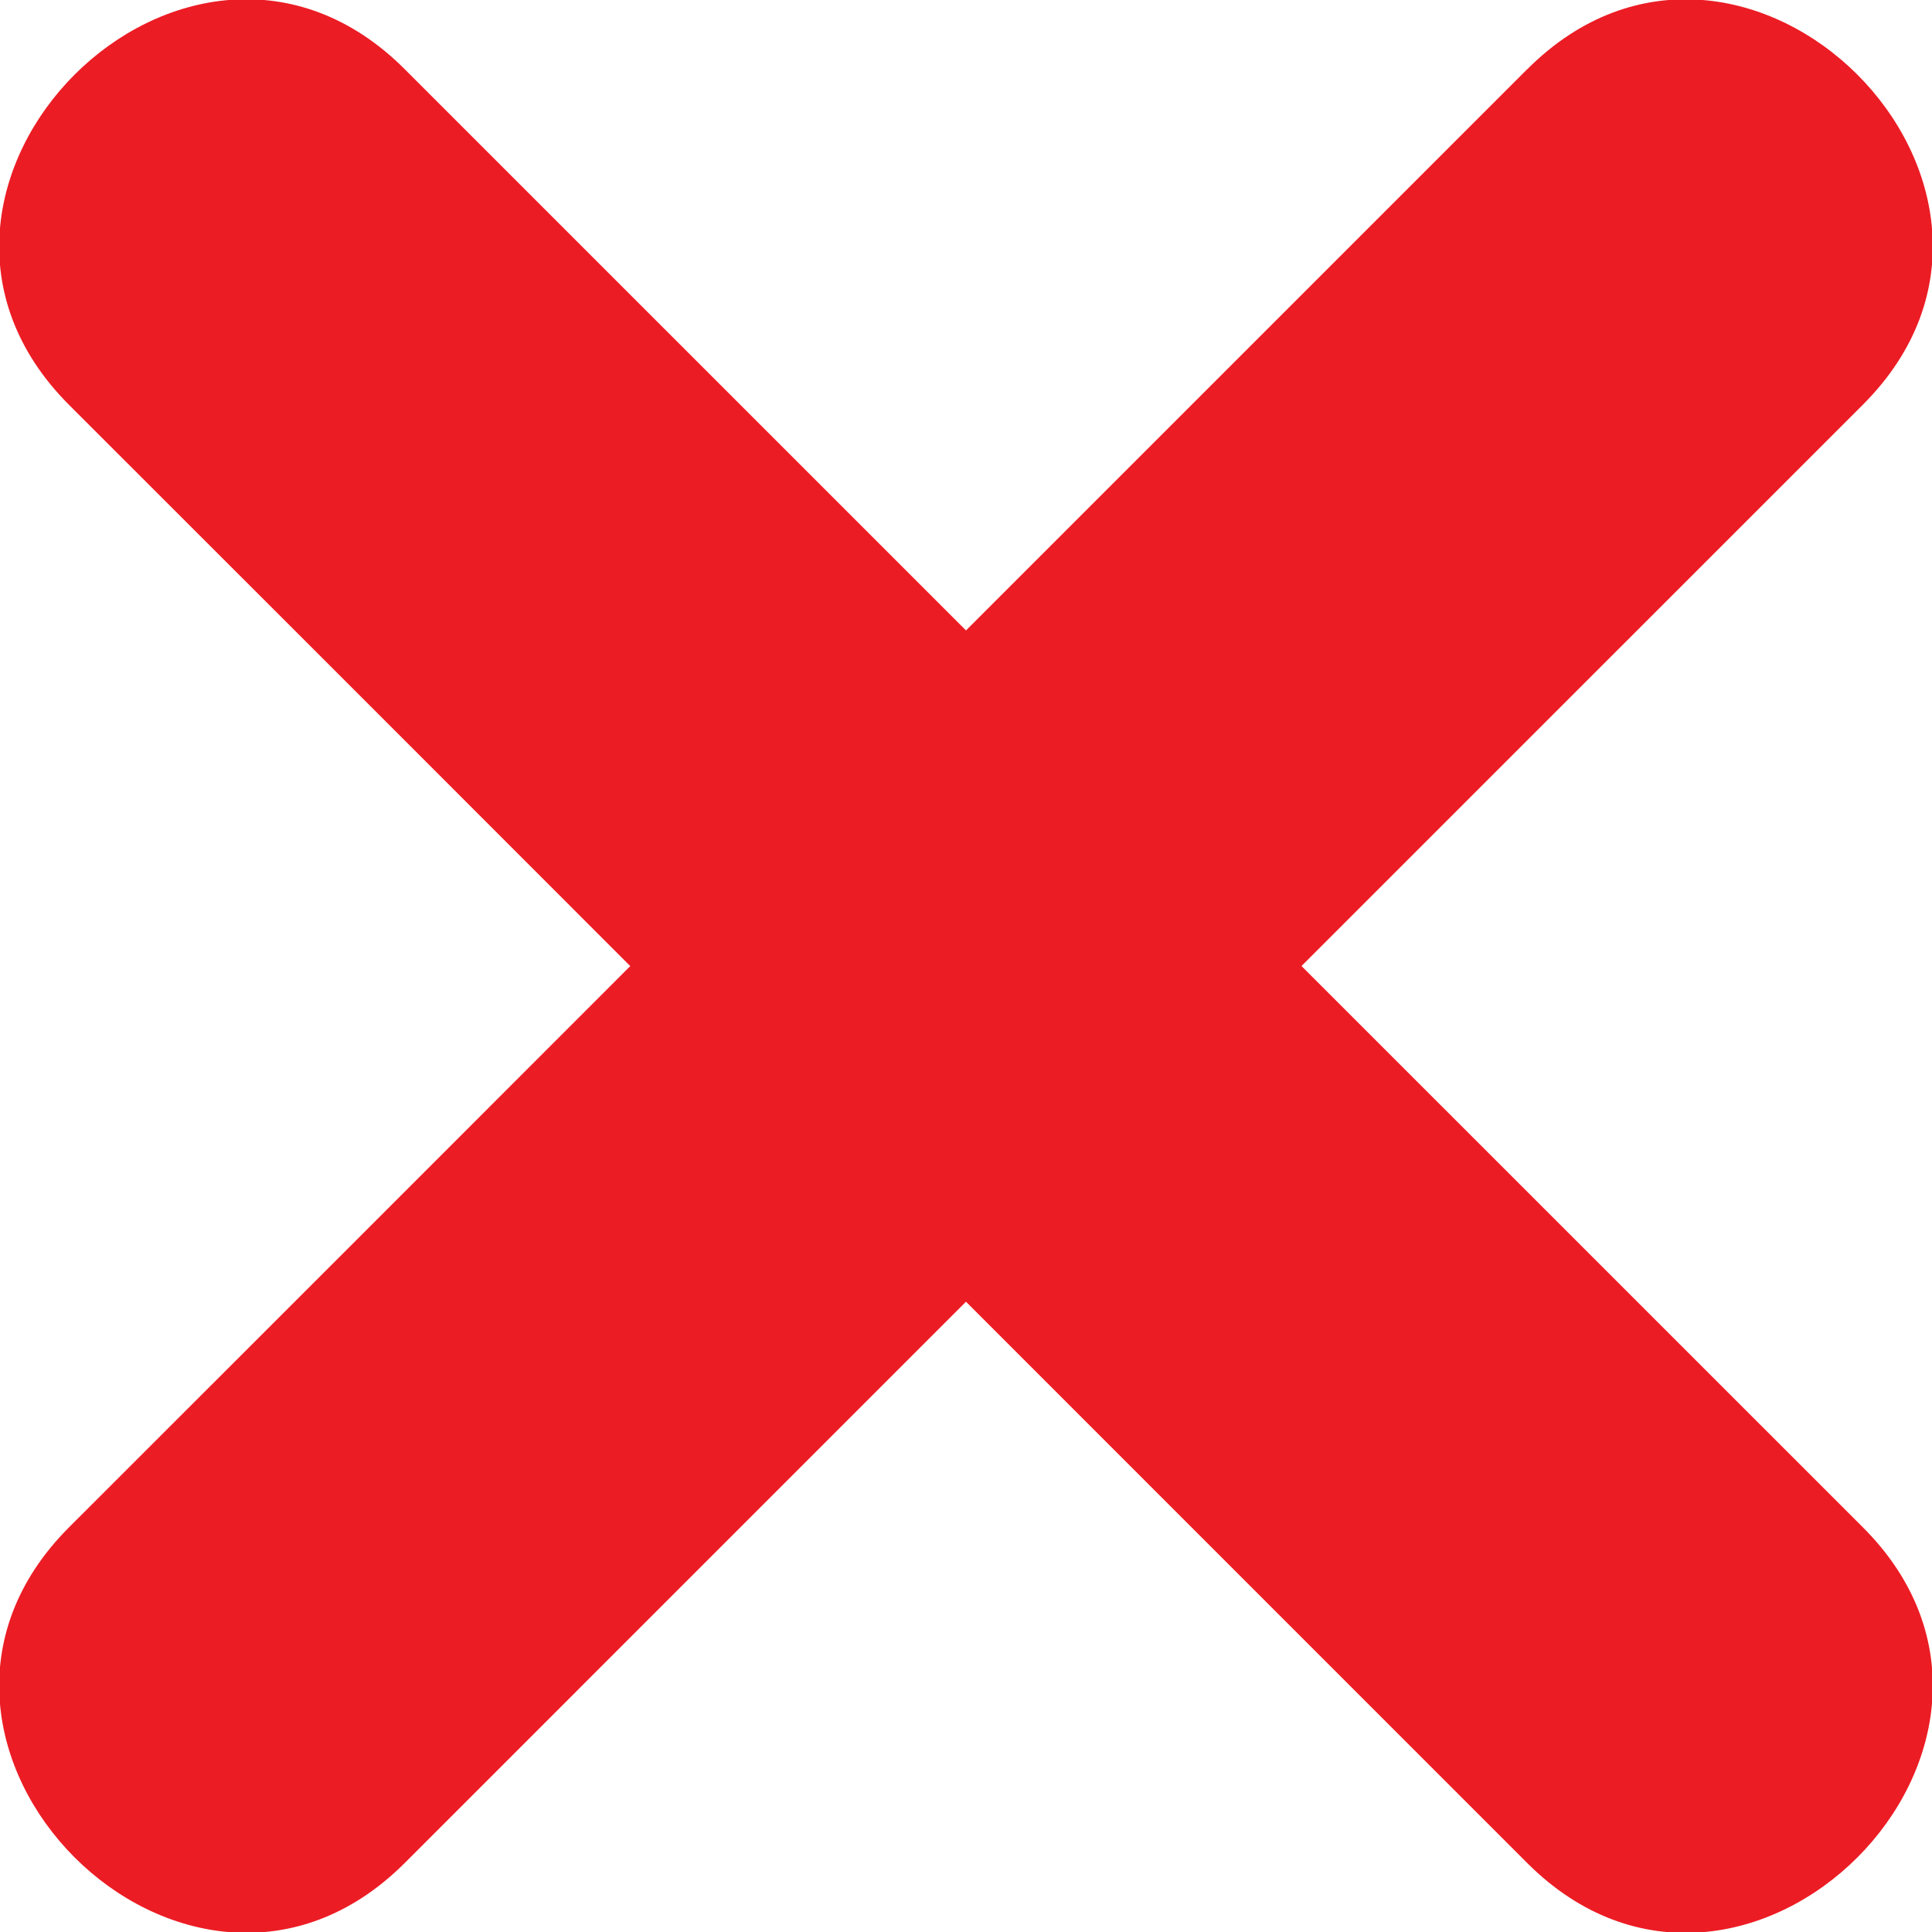
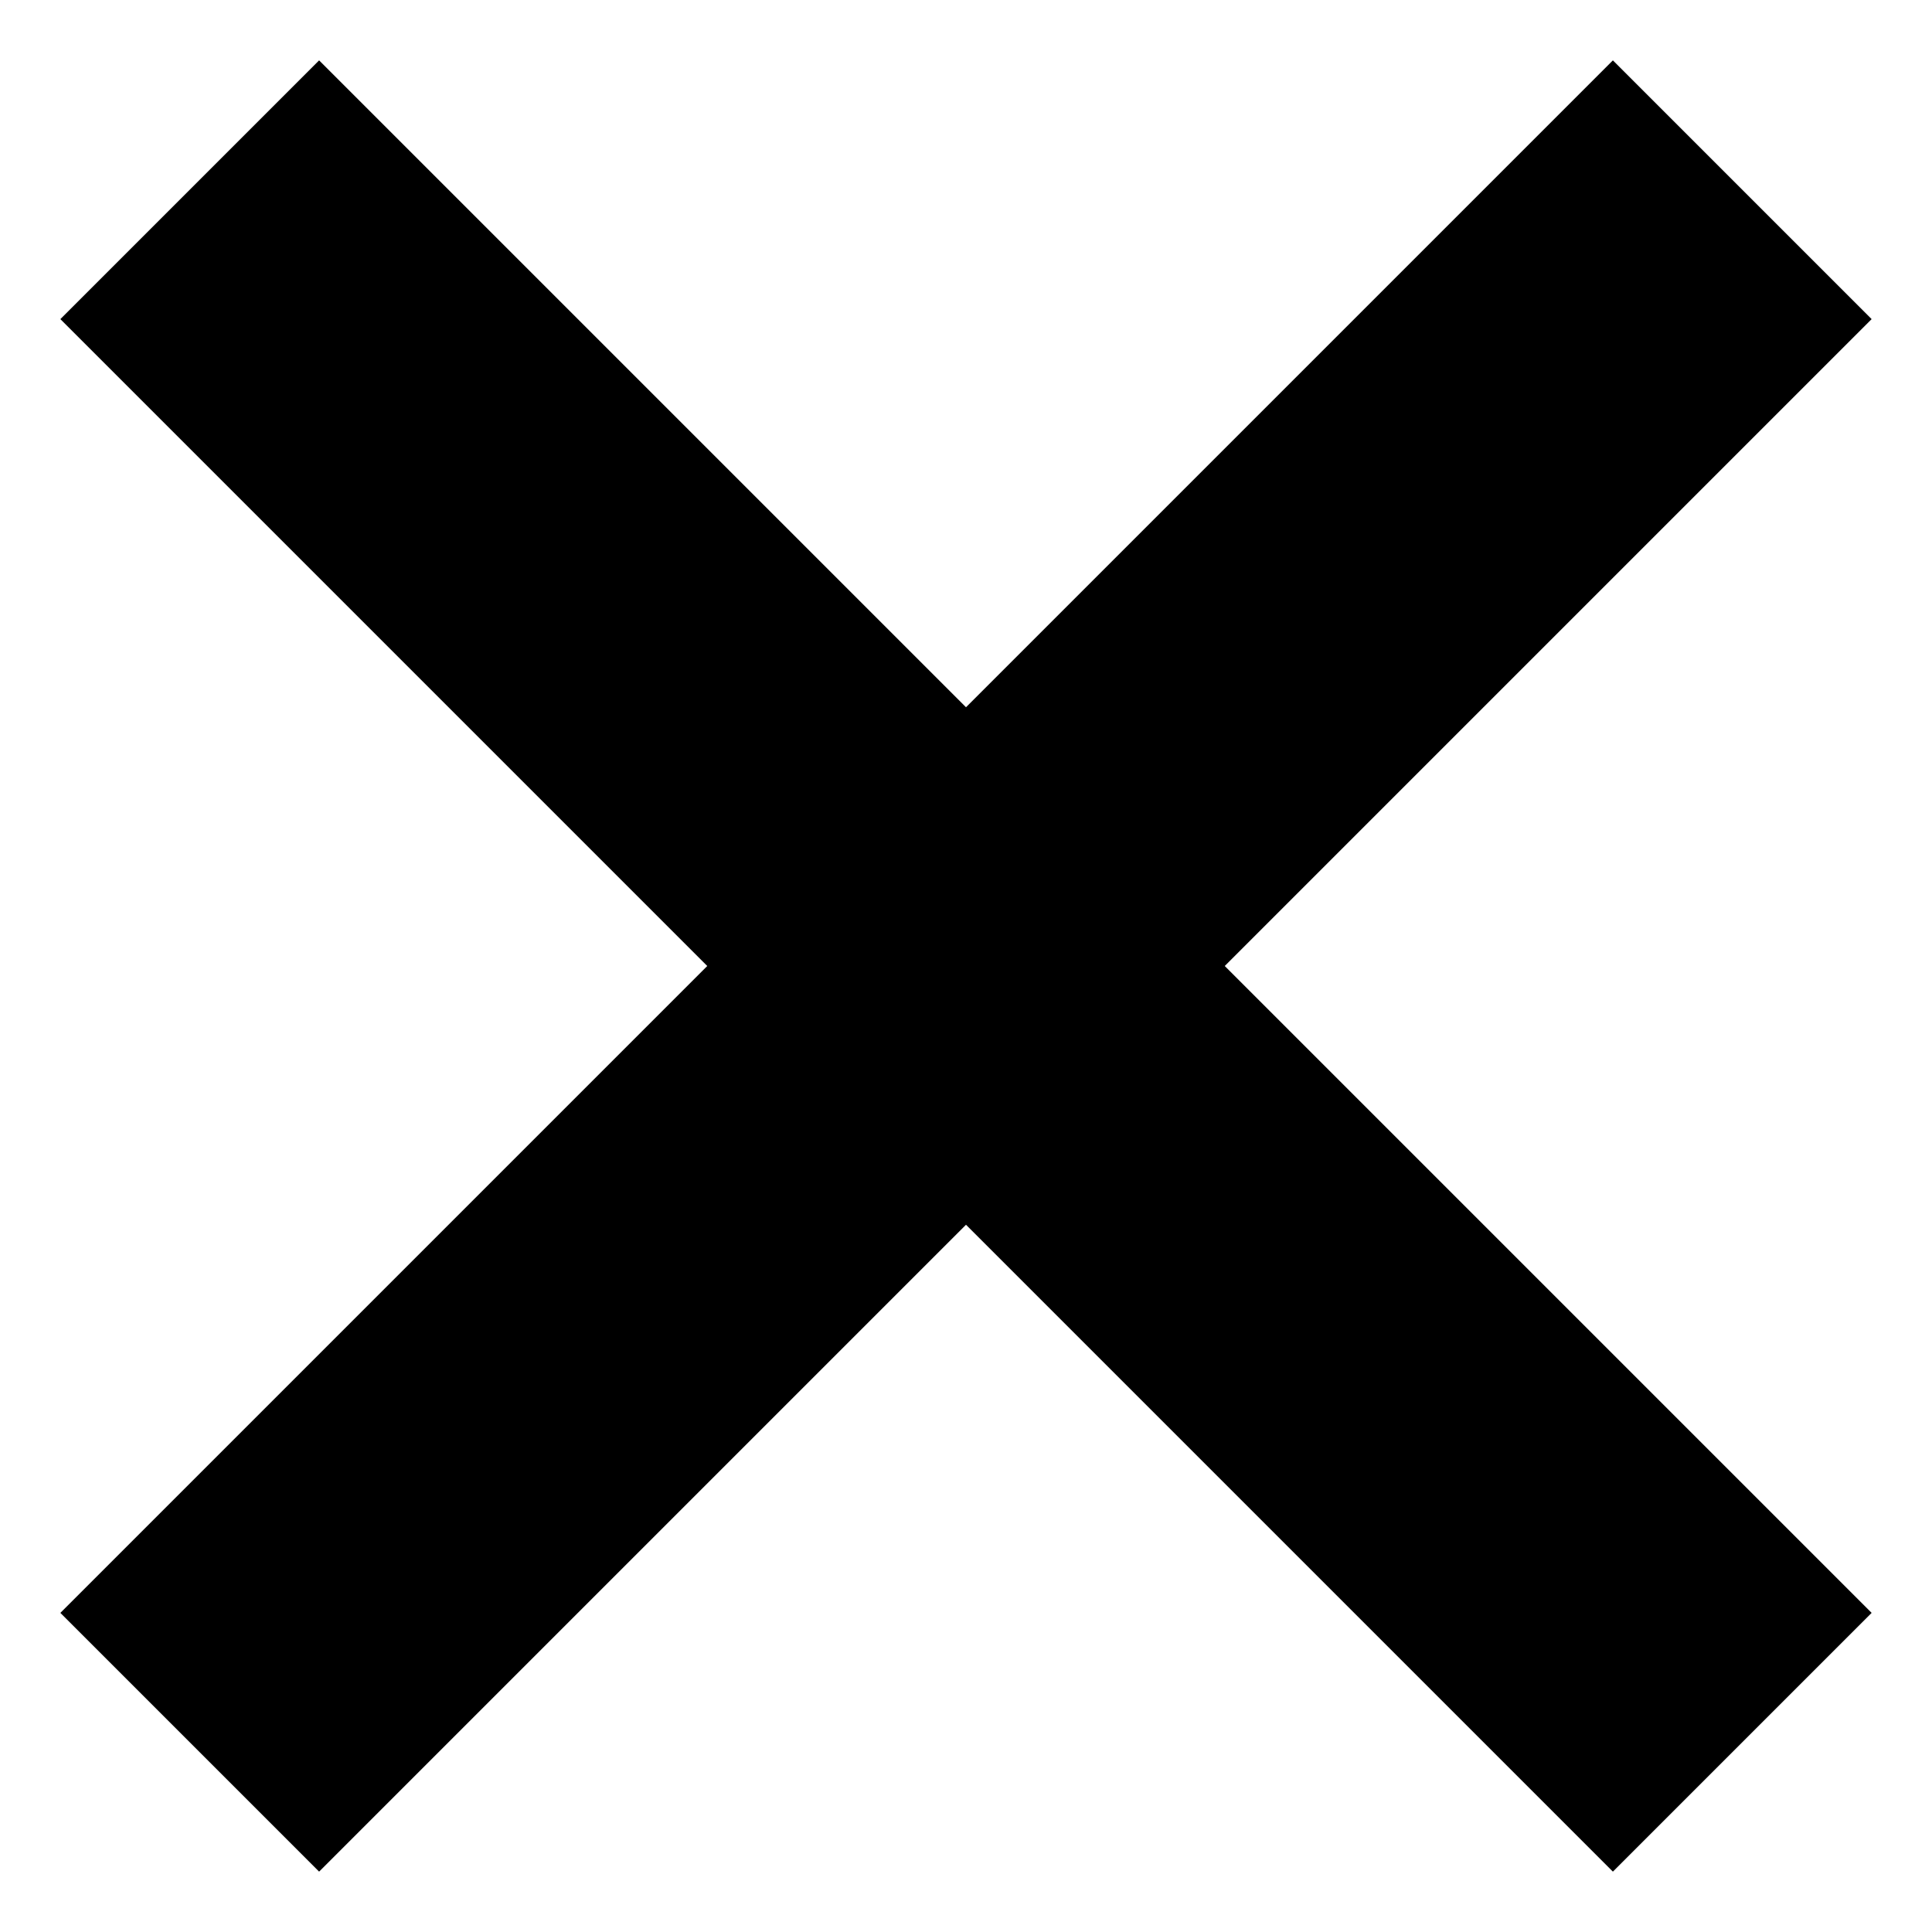
- <svg xmlns="http://www.w3.org/2000/svg" width="512" height="512" viewBox="0 0 64 64">
-   <path fill="#ec1c24" d="M50.592 2.291L32 20.884C25.803 14.689 19.604 8.488 13.406 2.291c-7.17-7.17-18.284 3.948-11.12 11.12c6.199 6.193 12.4 12.395 18.592 18.592A32589.37 32589.37 0 0 1 2.286 50.595c-7.164 7.168 3.951 18.283 11.12 11.12c6.197-6.199 12.396-12.399 18.593-18.594l18.592 18.594c7.17 7.168 18.287-3.951 11.12-11.12c-6.199-6.199-12.396-12.396-18.597-18.594c6.2-6.199 12.397-12.398 18.597-18.596c7.168-7.166-3.949-18.284-11.12-11.11" />
+ <svg xmlns="http://www.w3.org/2000/svg" width="800px" height="800px" viewBox="0 0 64 64" aria-hidden="true" role="img" class="iconify iconify--emojione-monotone" preserveAspectRatio="xMidYMid meet">
+   <path d="M62 10.571L53.429 2L32 23.429L10.571 2L2 10.571L23.429 32L2 53.429L10.571 62L32 40.571L53.429 62L62 53.429L40.571 32z" fill="#000000" />
</svg>
